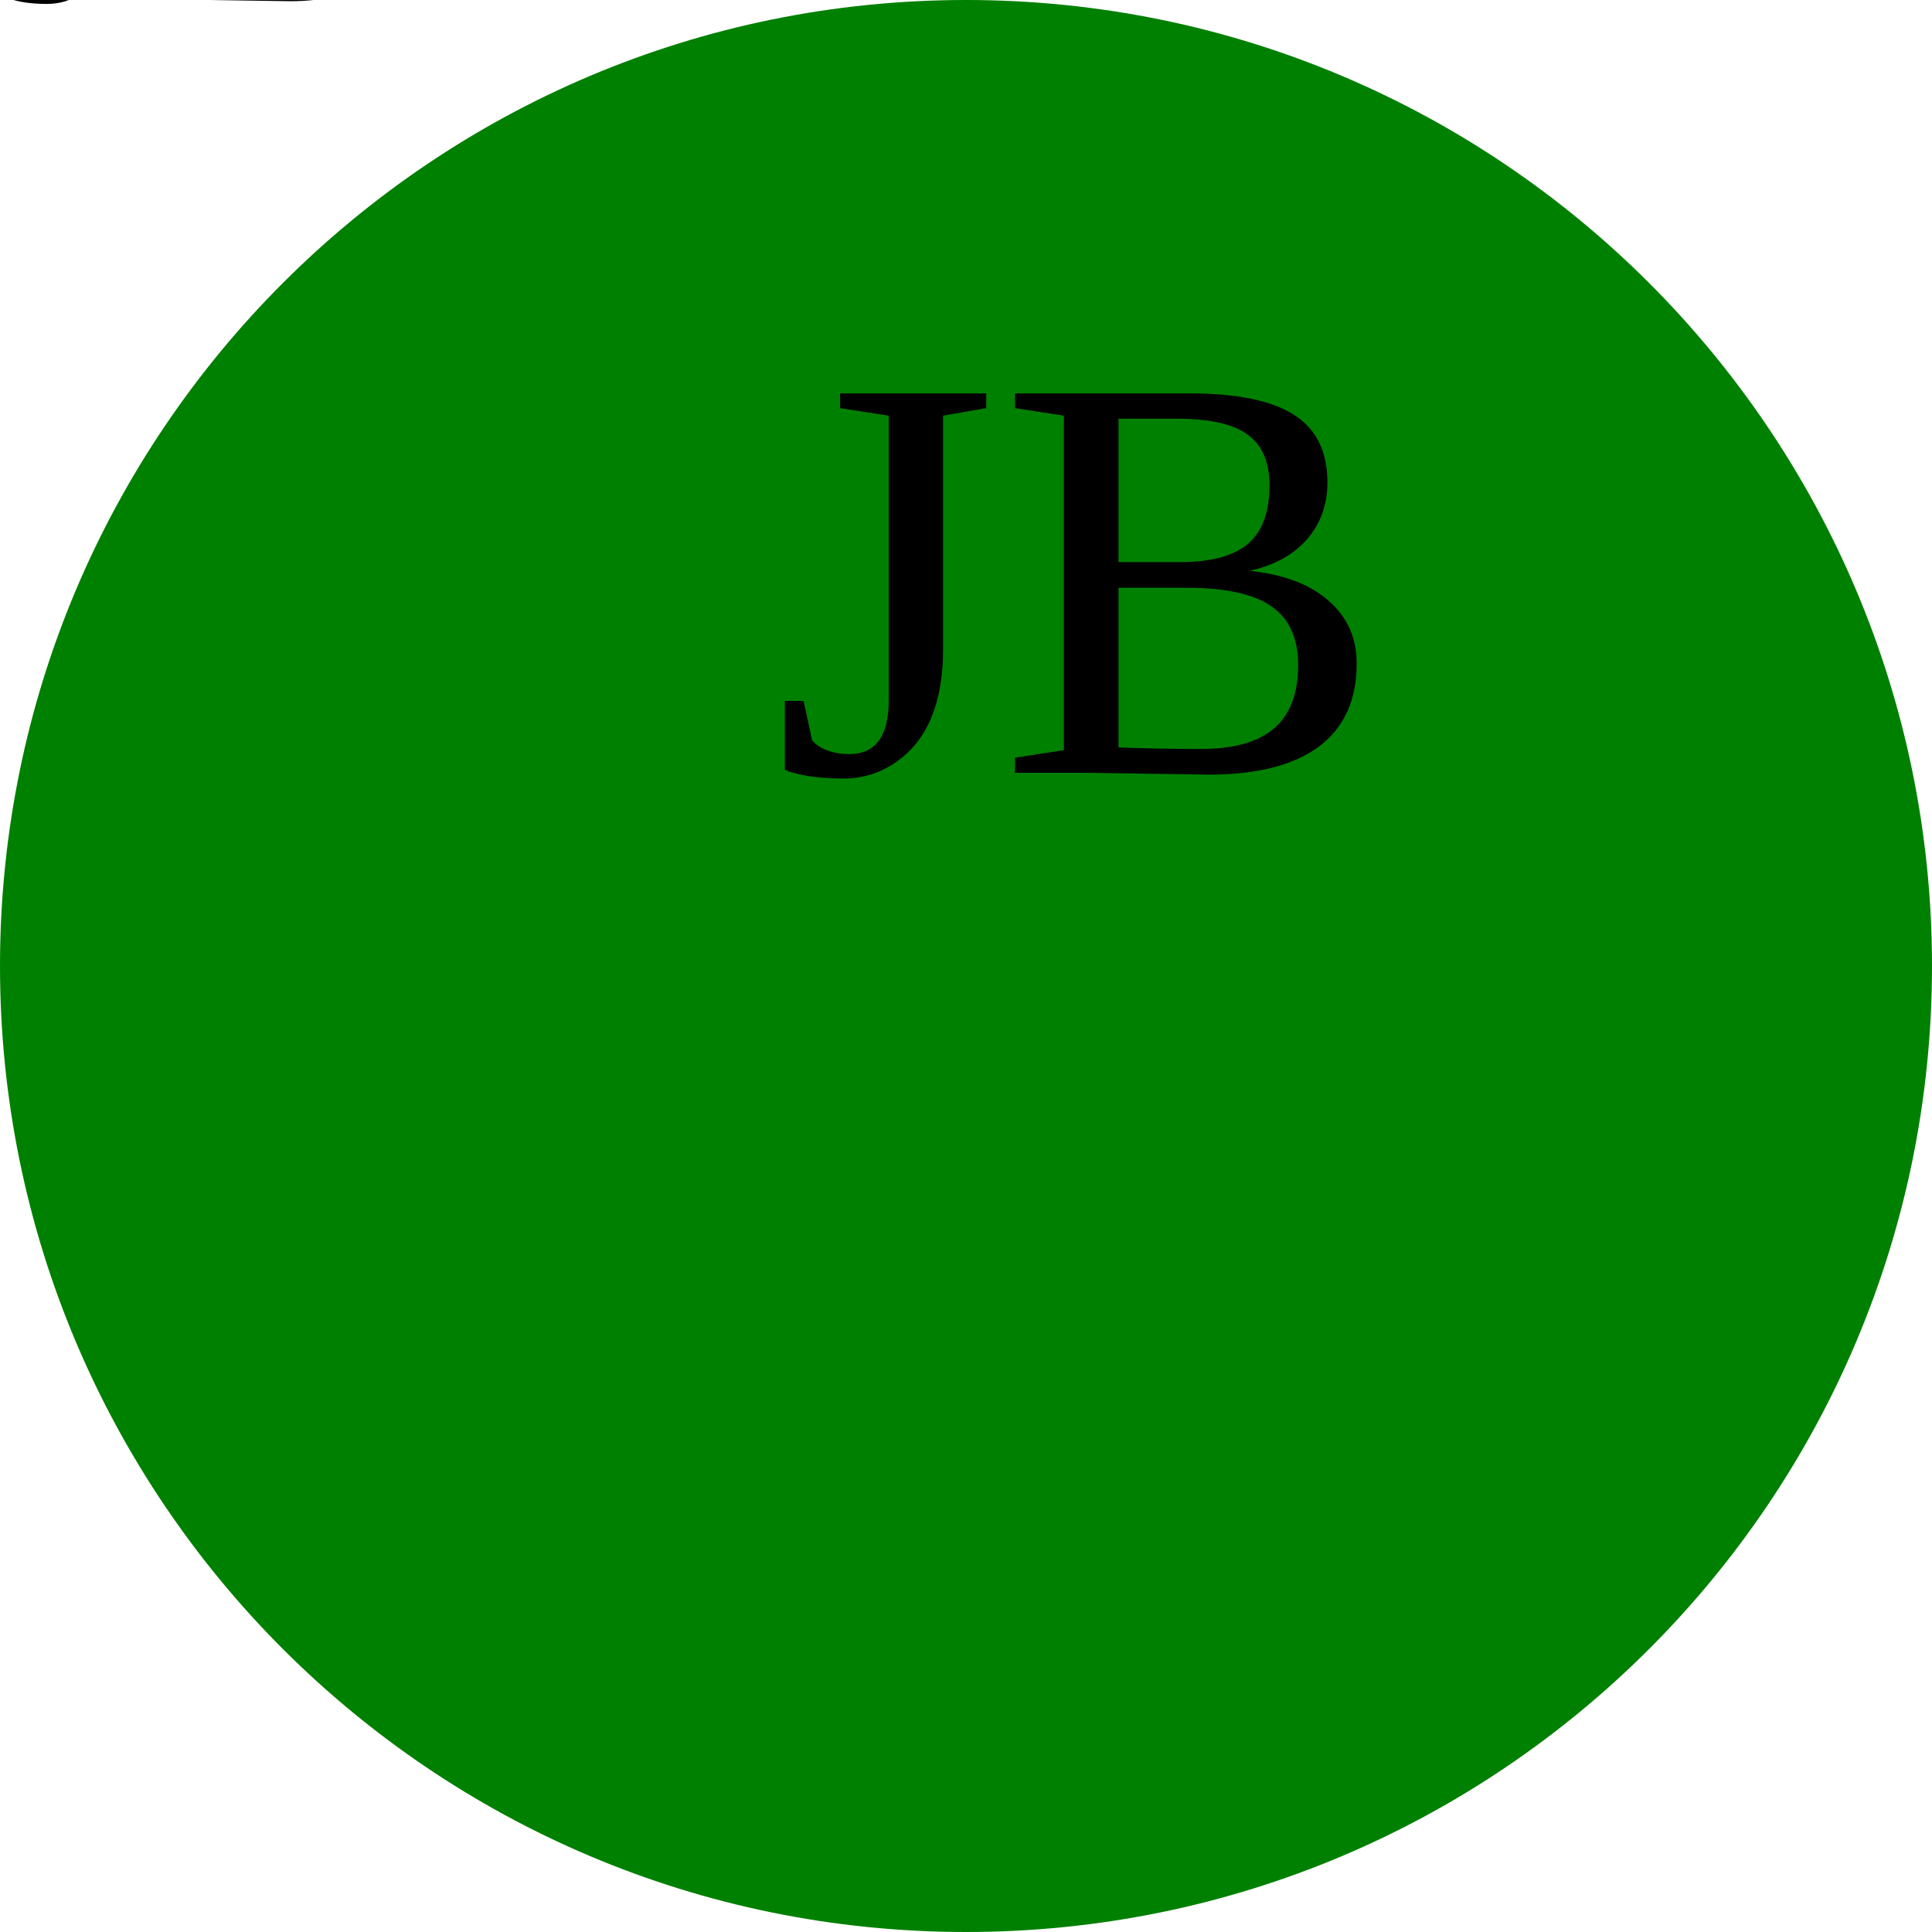
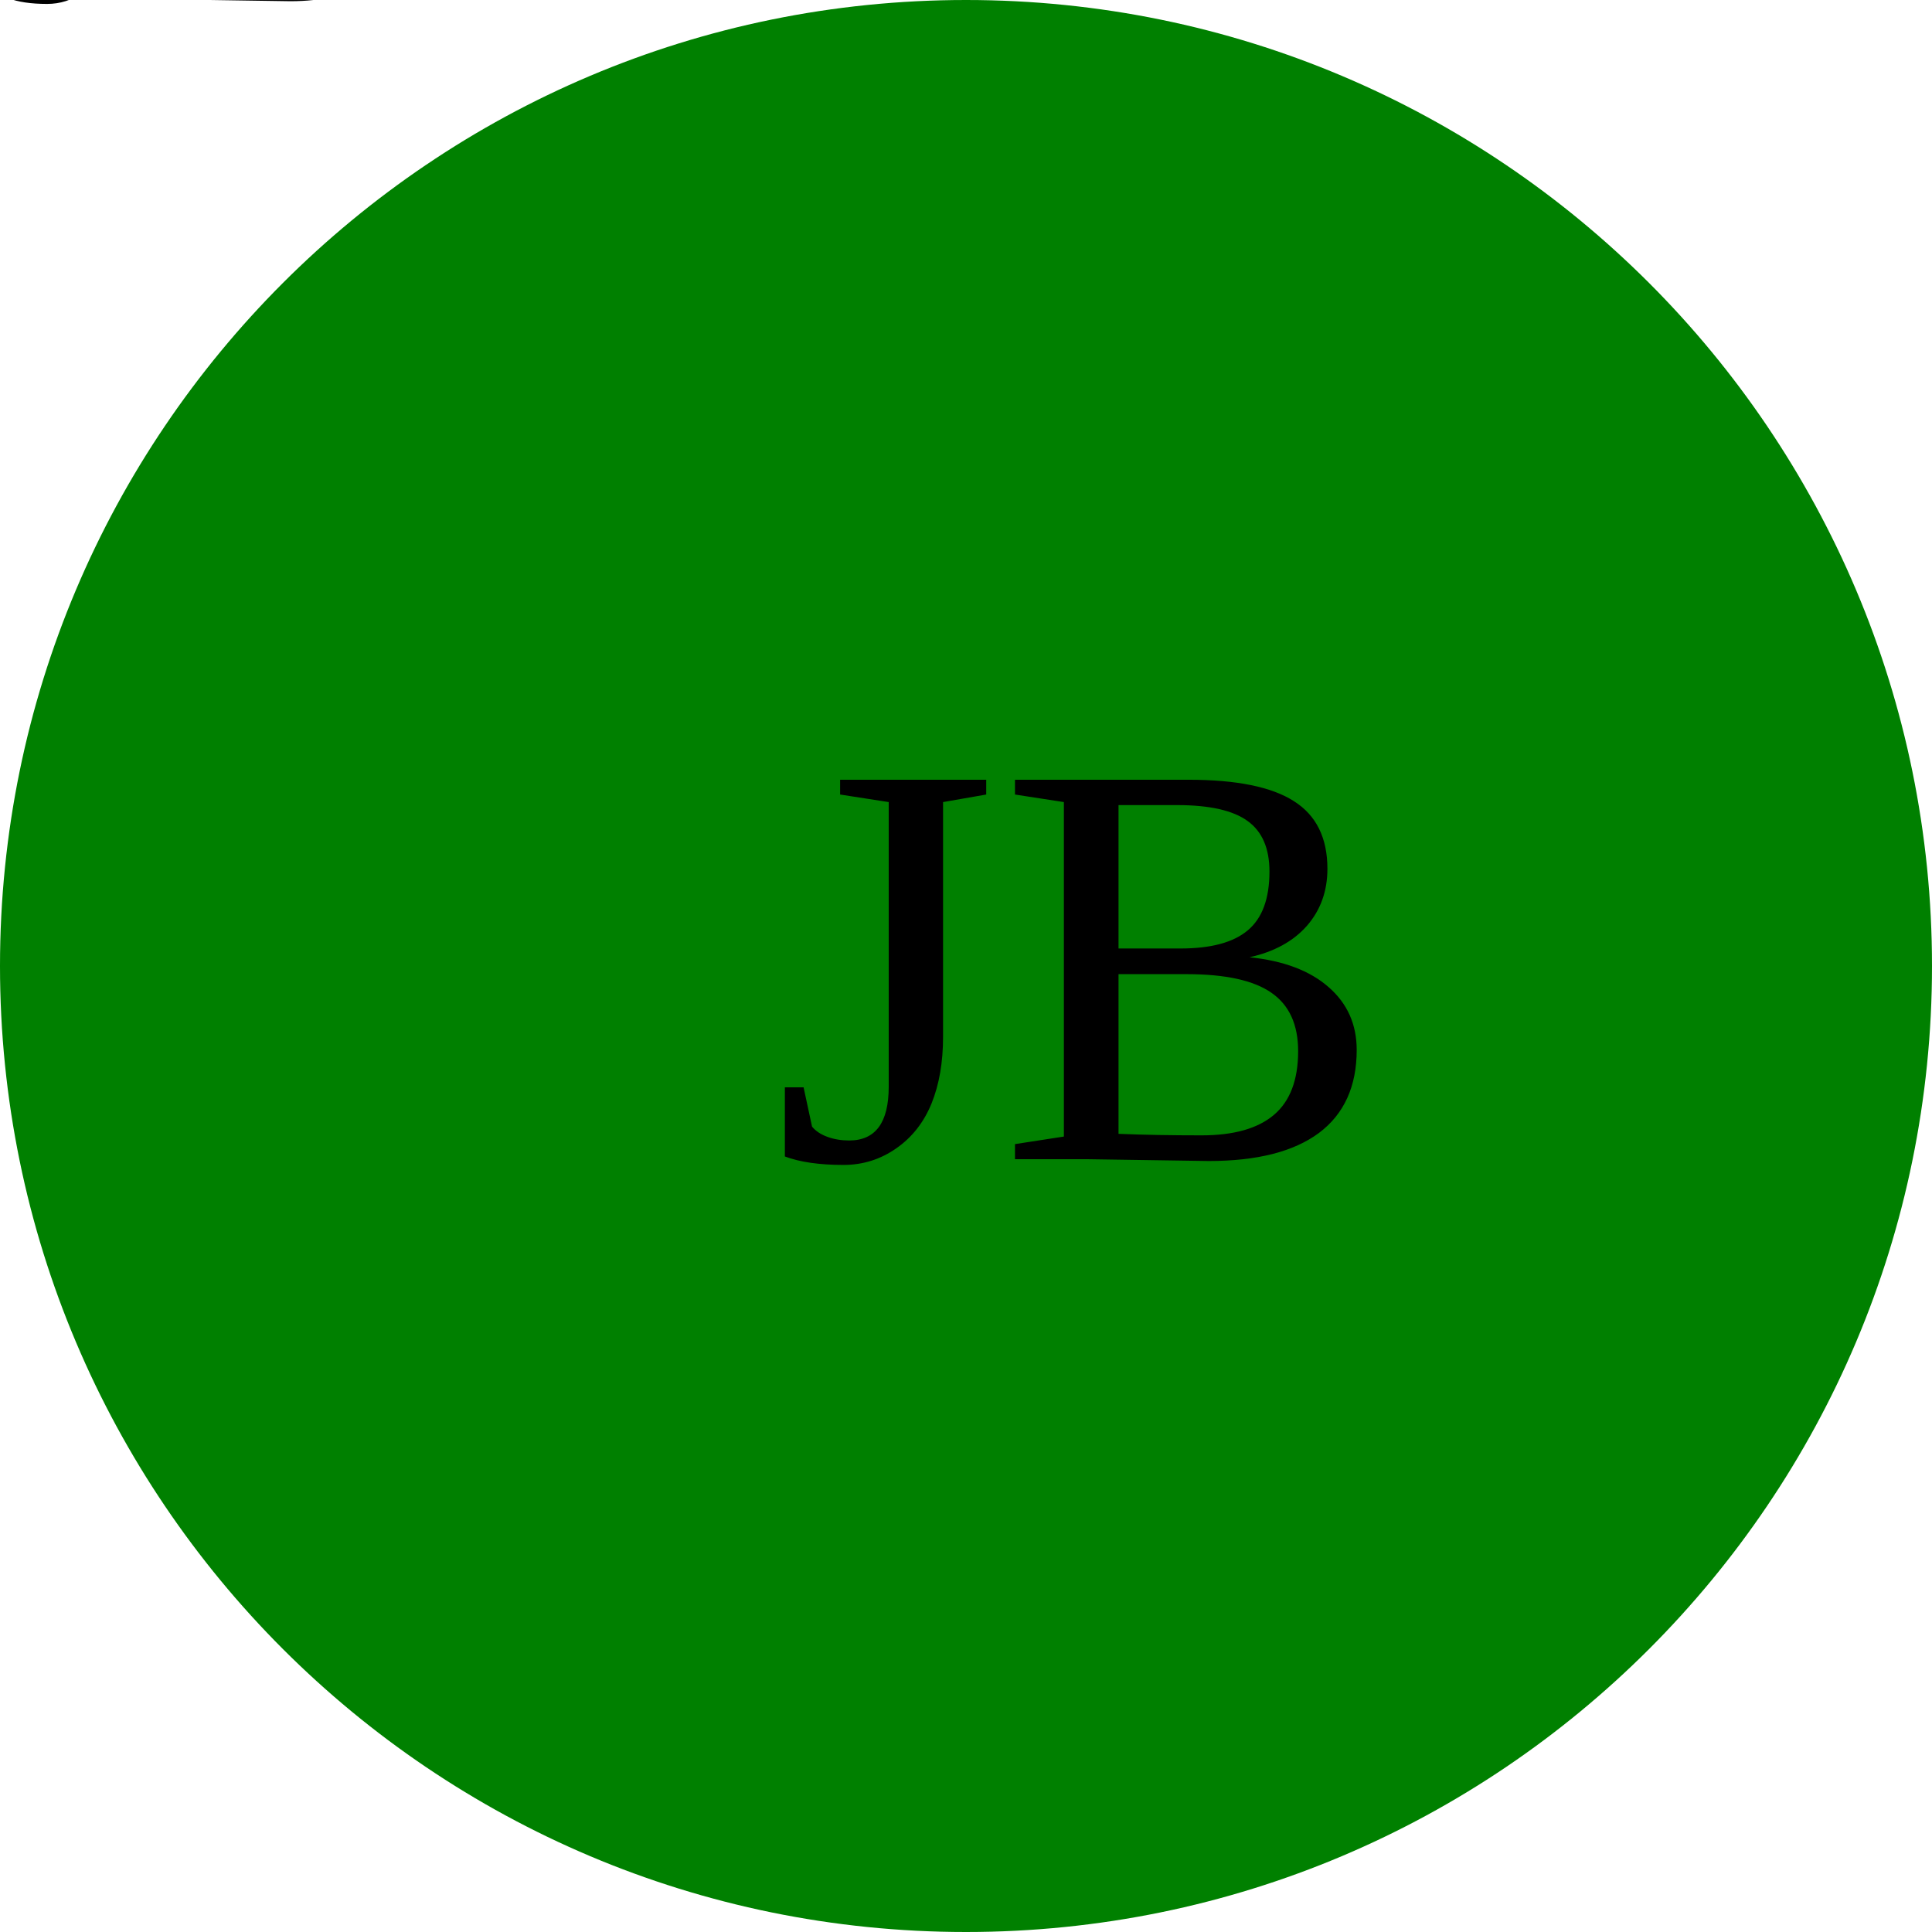
<svg viewBox="0 0 100 100">
  <svg>
    <circle cx="50" cy="50" r="50" style="fill:green;" />
    <text fill="black" style="font-size: 20px;">JB</text>
  </svg>
-   <text x="40%" y="40%" fill="black" font-size="30px">JB</text>
+   <text x="40%" y="60%" fill="black" font-size="30px">JB</text>
</svg>
